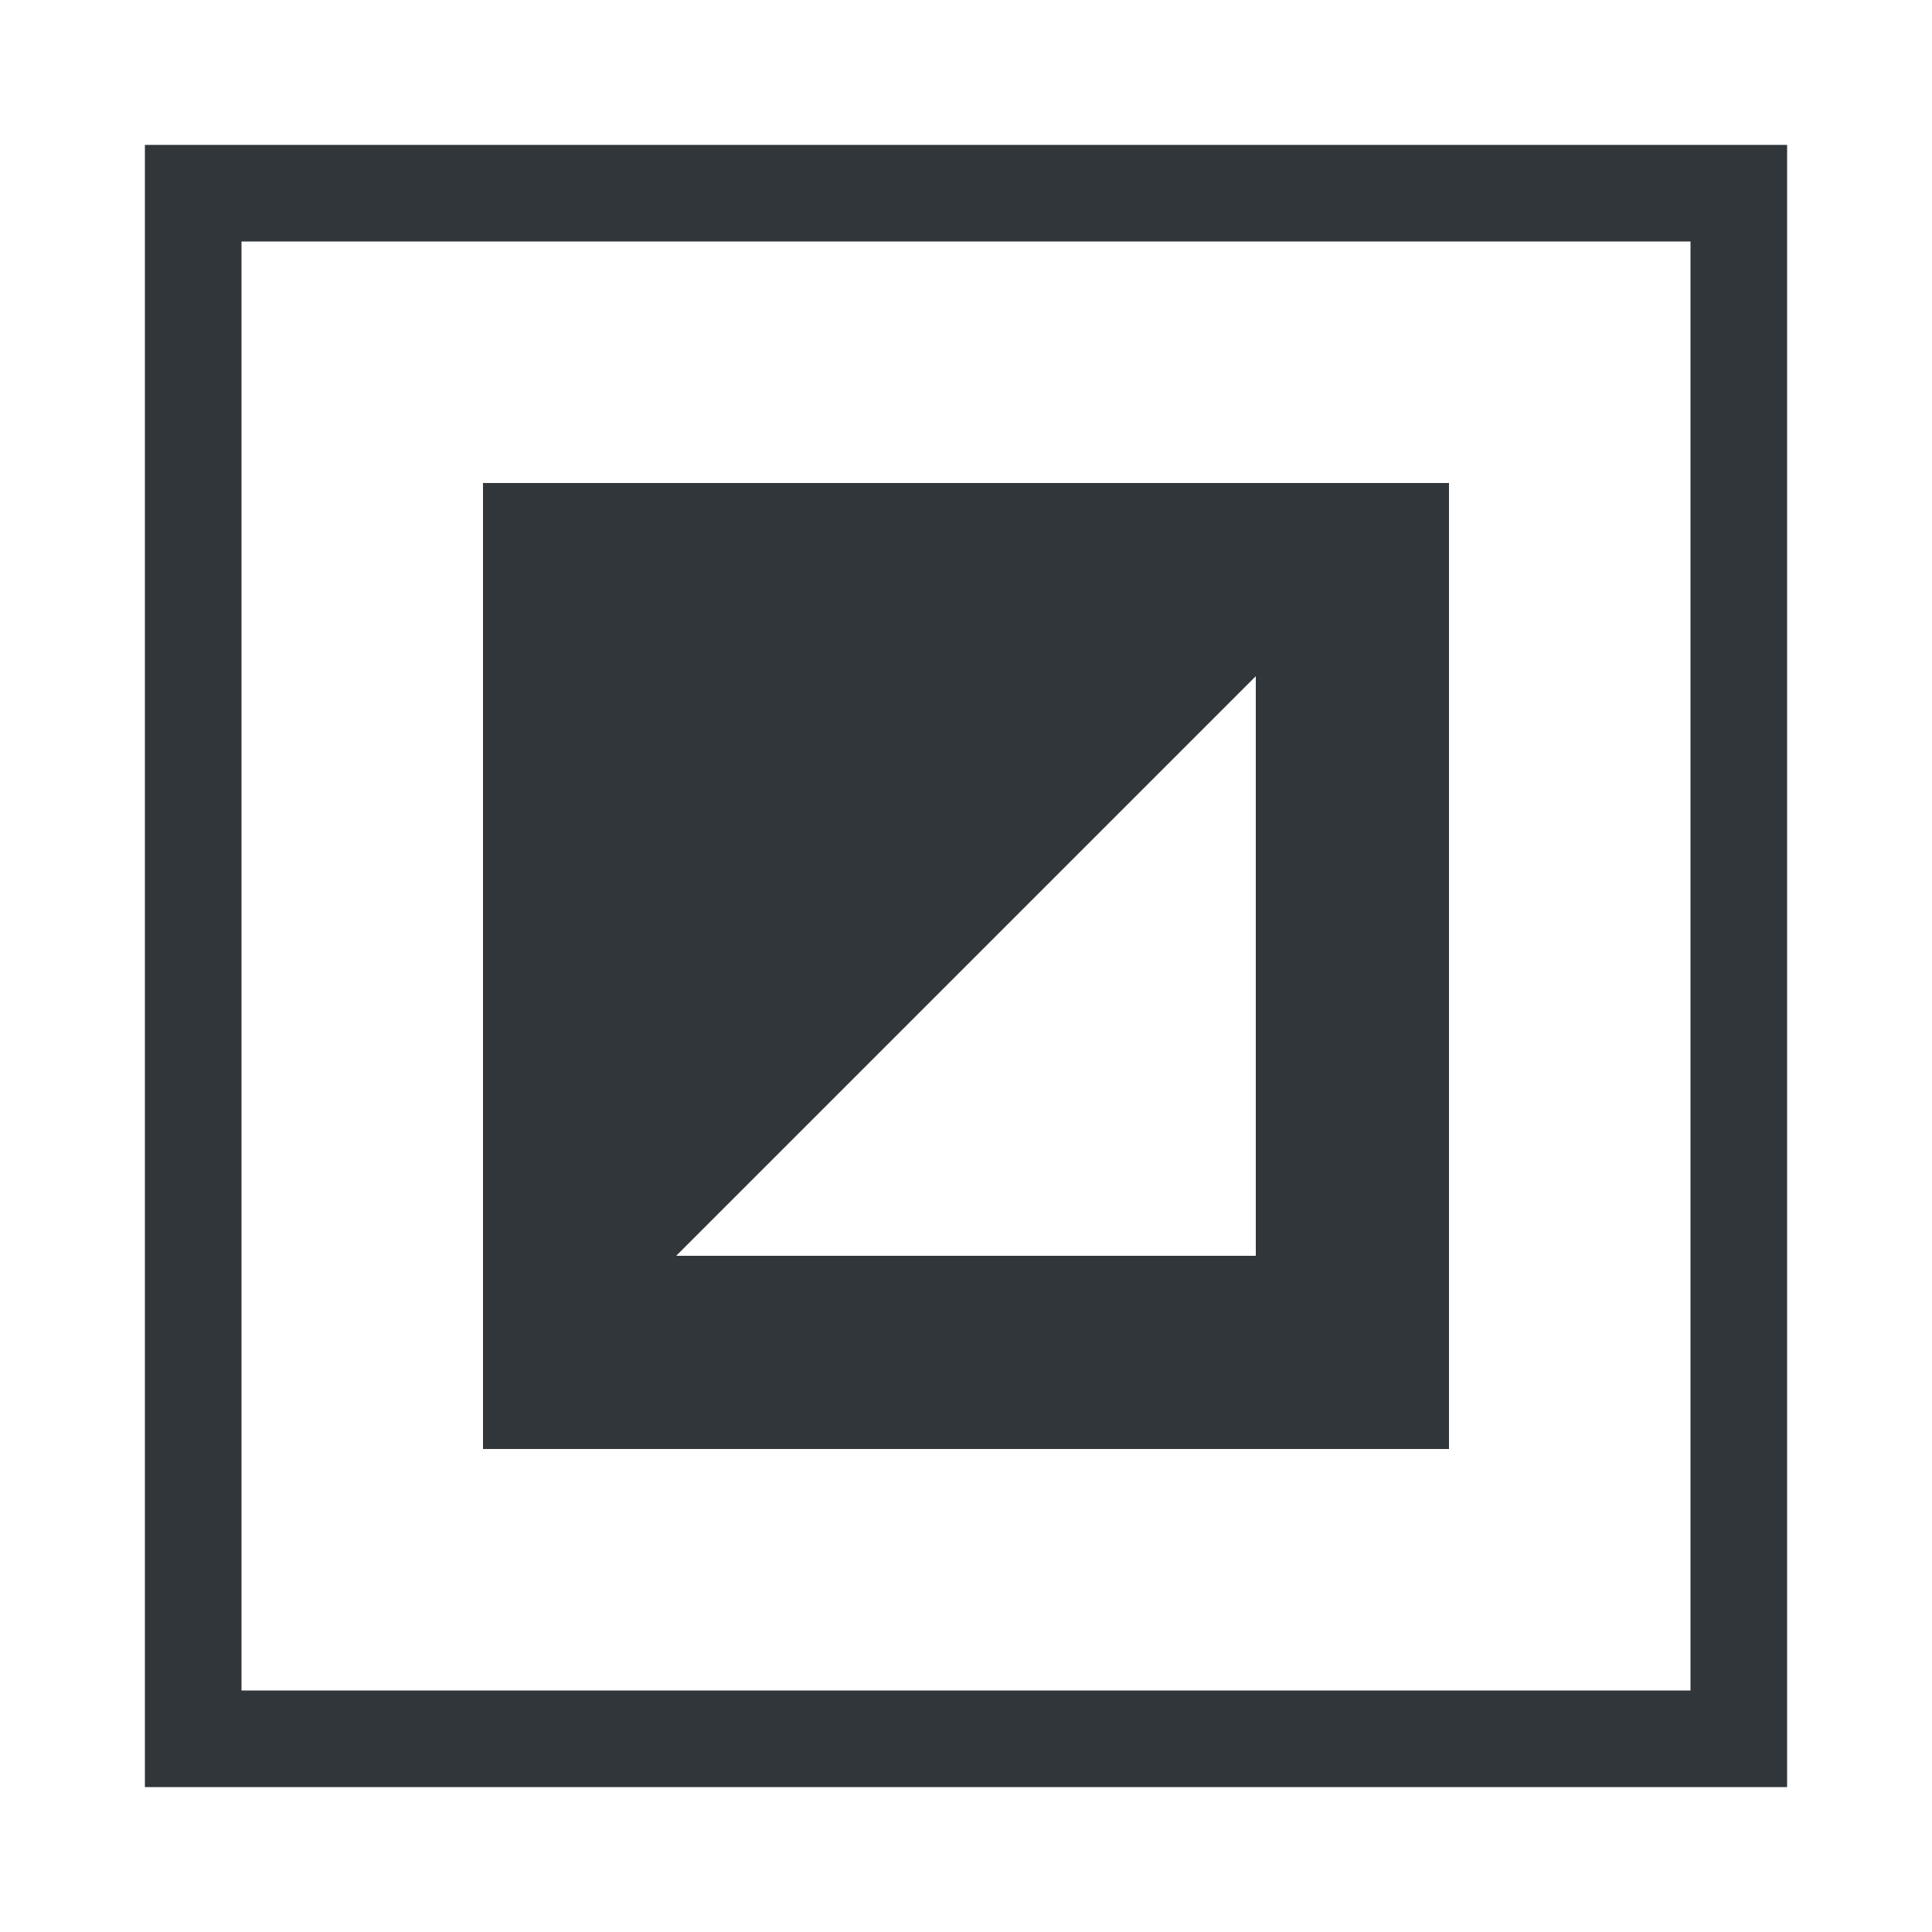
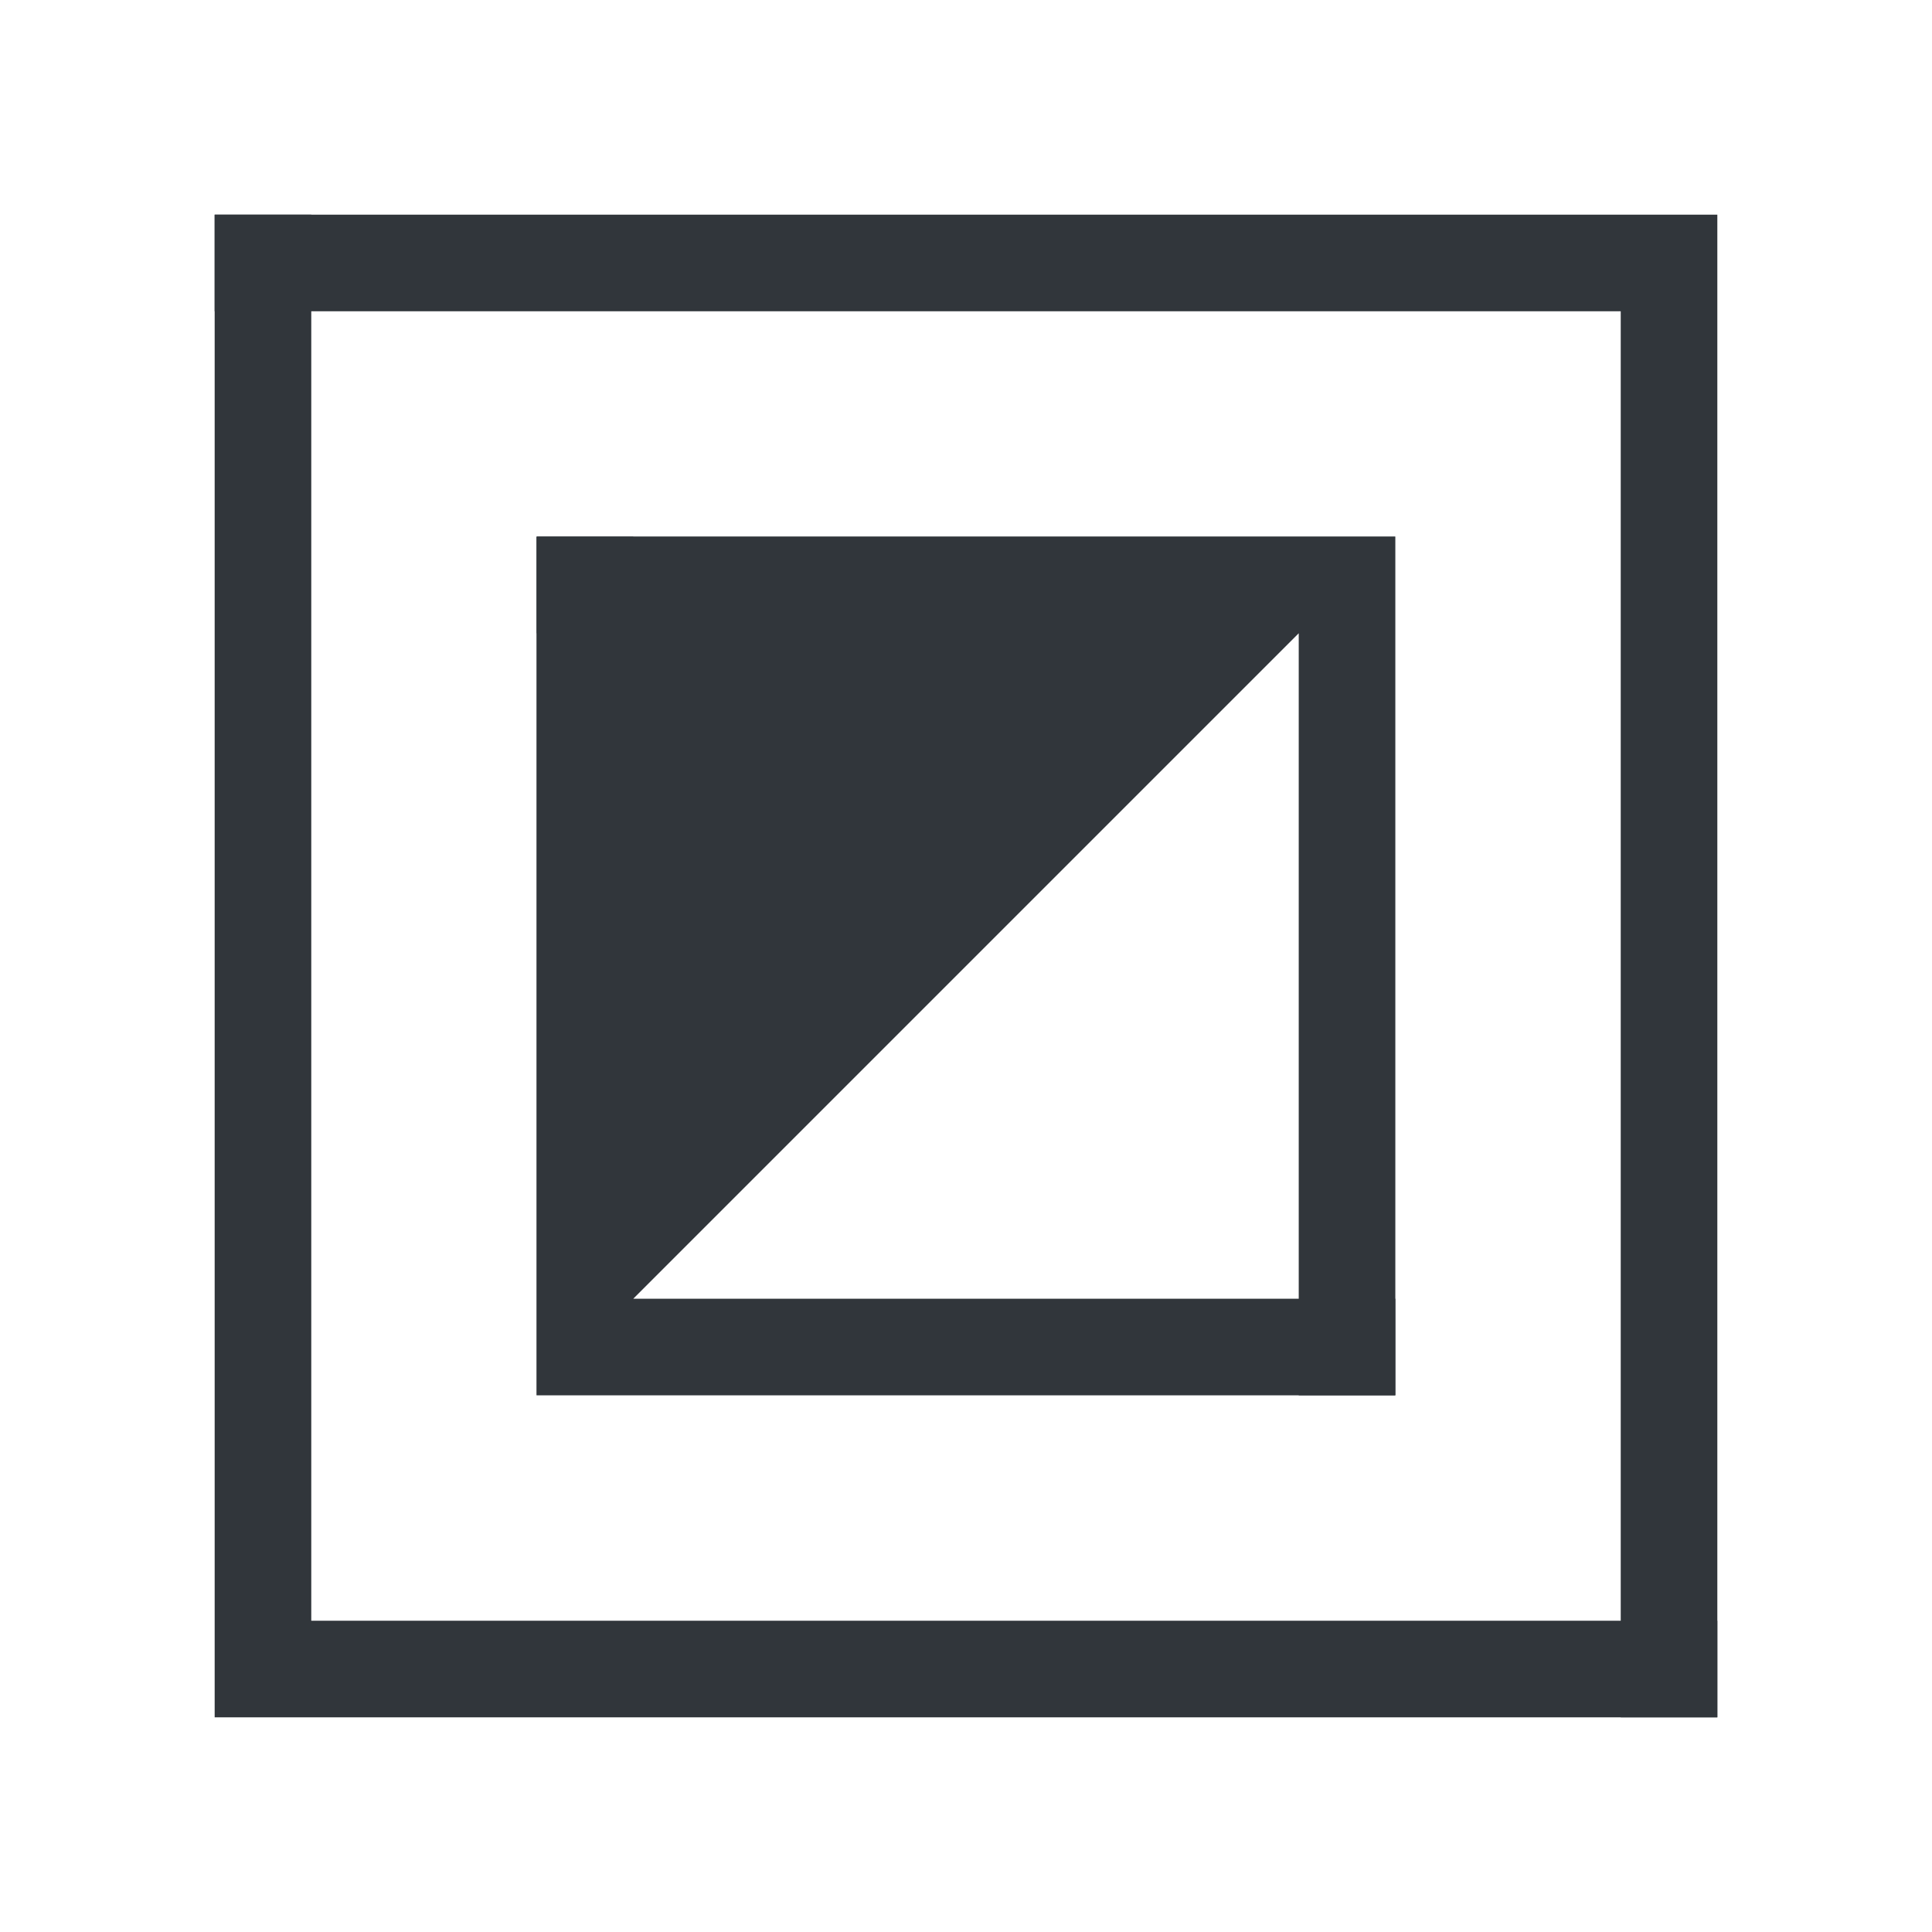
- <svg x="0pt" y="0pt" width="1000pt" height="1000pt" viewBox="0 0 1000 1000" enable-background="new 0 0 1000 1000" xml:space="preserve">
-   <path d="M100,100 h800 v800 h-800 v-800 z" fill="none" stroke="#31363B" stroke-width="50" />
-   <path d="M300,300 h400 v400 h-400 v-400 z" fill="none" stroke="#31363B" stroke-width="100" />
-   <path d="M750,250 L 250,750 v-500 h500 z" fill="#31363B" />
+ <svg x="0px" y="0px" width="18px" height="18px" viewBox="0 0 18 18" enable-background="new 0 0 18 18" xml:space="preserve">
+   <path d="M2,2 h14 v14 h-0.9 v-13.1 h-13.1 z" fill="#31363B" />
+   <path d="M16,16 h-14 v-14 h0.9 v13.1 h13.1 z" fill="#31363B" />
+   <path d="M5,5 h8 v8 h-0.9 v-7.1 h-7.1 z" fill="#31363B" fill-rule="evenodd" />
+   <path d="M13,13 h-8 v-8 h0.9 v7.1 h7.1 z" fill="#31363B" fill-rule="evenodd" />
+   <path d="M13,5 L 5,13 v-8 h8 z" fill="#31363B" fill-rule="evenodd" />
</svg>
